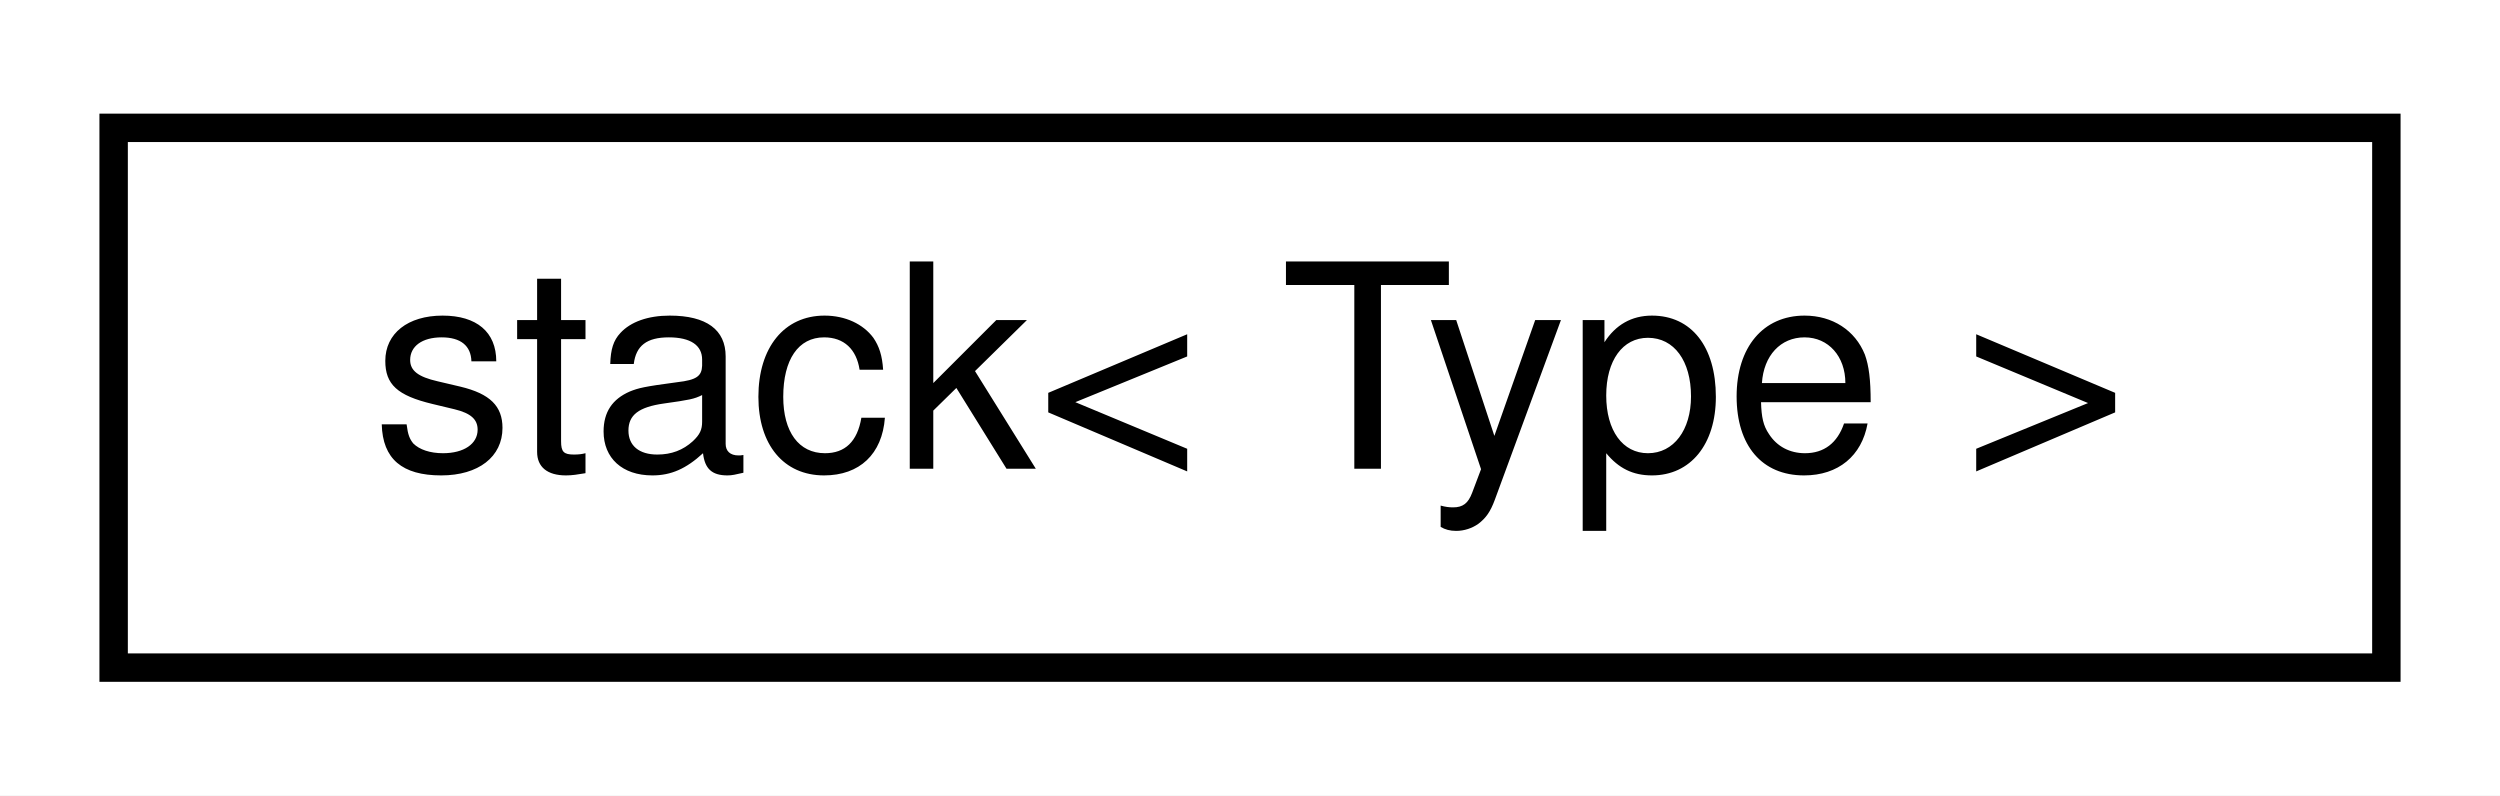
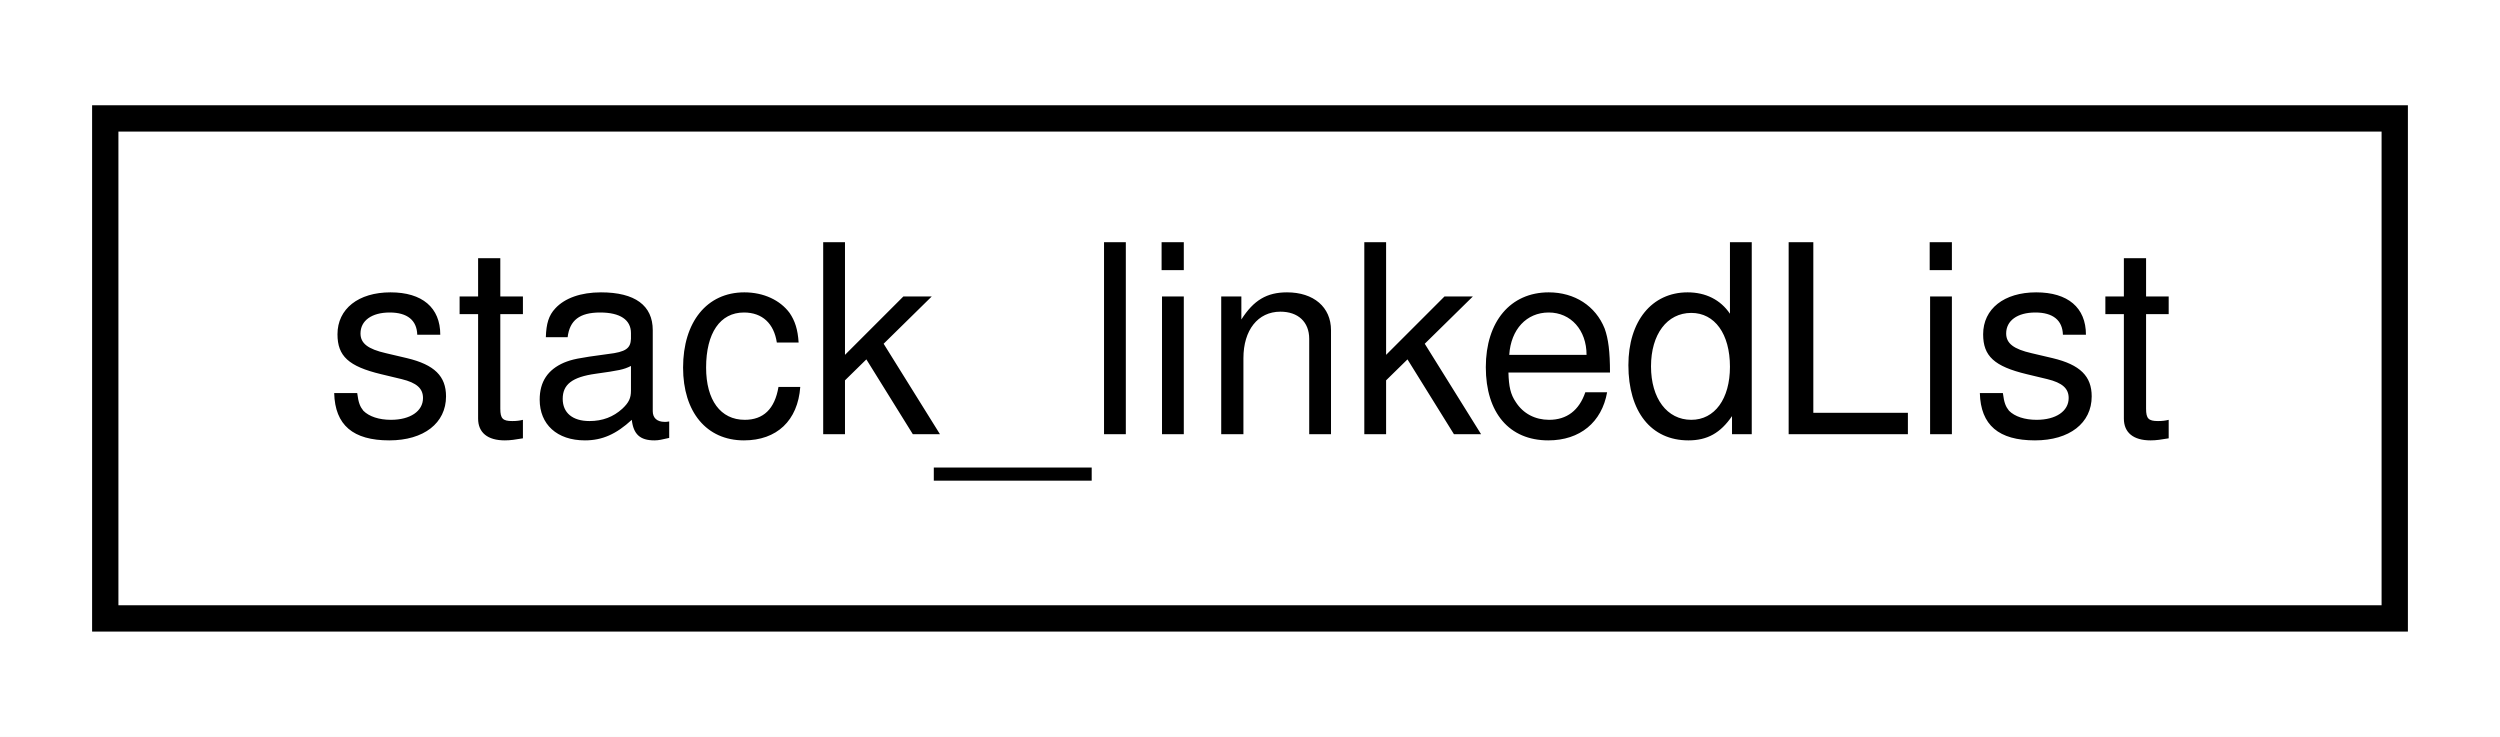
- <svg xmlns="http://www.w3.org/2000/svg" xmlns:xlink="http://www.w3.org/1999/xlink" width="88pt" height="28pt" viewBox="0.00 0.00 88.00 28.00">
+ <svg xmlns="http://www.w3.org/2000/svg" xmlns:xlink="http://www.w3.org/1999/xlink" width="95pt" height="28pt" viewBox="0.00 0.00 95.00 28.00">
  <g id="graph0" class="graph" transform="scale(1 1) rotate(0) translate(4 24)">
-     <polygon fill="white" stroke="transparent" points="-4,4 -4,-24 84,-24 84,4 -4,4" />
+     <polygon fill="white" stroke="transparent" points="-4,4 -4,-24 91,-24 91,4 -4,4" />
    <g id="node1" class="node">
      <g id="a_node1">
-         <a xlink:href="d1/dc2/classstack.html" target="_top" xlink:title=" ">
-           <polygon fill="white" stroke="black" points="0,-0.5 0,-19.5 80,-19.5 80,-0.5 0,-0.5" />
-           <text text-anchor="middle" x="40" y="-7.5" font-family="Helvetica,sans-Serif" font-size="10.00">stack&lt; Type &gt;</text>
+         <a xlink:href="d2/dc4/classstack__linked_list.html" target="_top" xlink:title=" ">
+           <polygon fill="white" stroke="black" points="0,-0.5 0,-19.5 87,-19.5 87,-0.5 0,-0.5" />
+           <text text-anchor="middle" x="43.5" y="-7.5" font-family="Helvetica,sans-Serif" font-size="10.00">stack_linkedList</text>
        </a>
      </g>
    </g>
  </g>
</svg>
